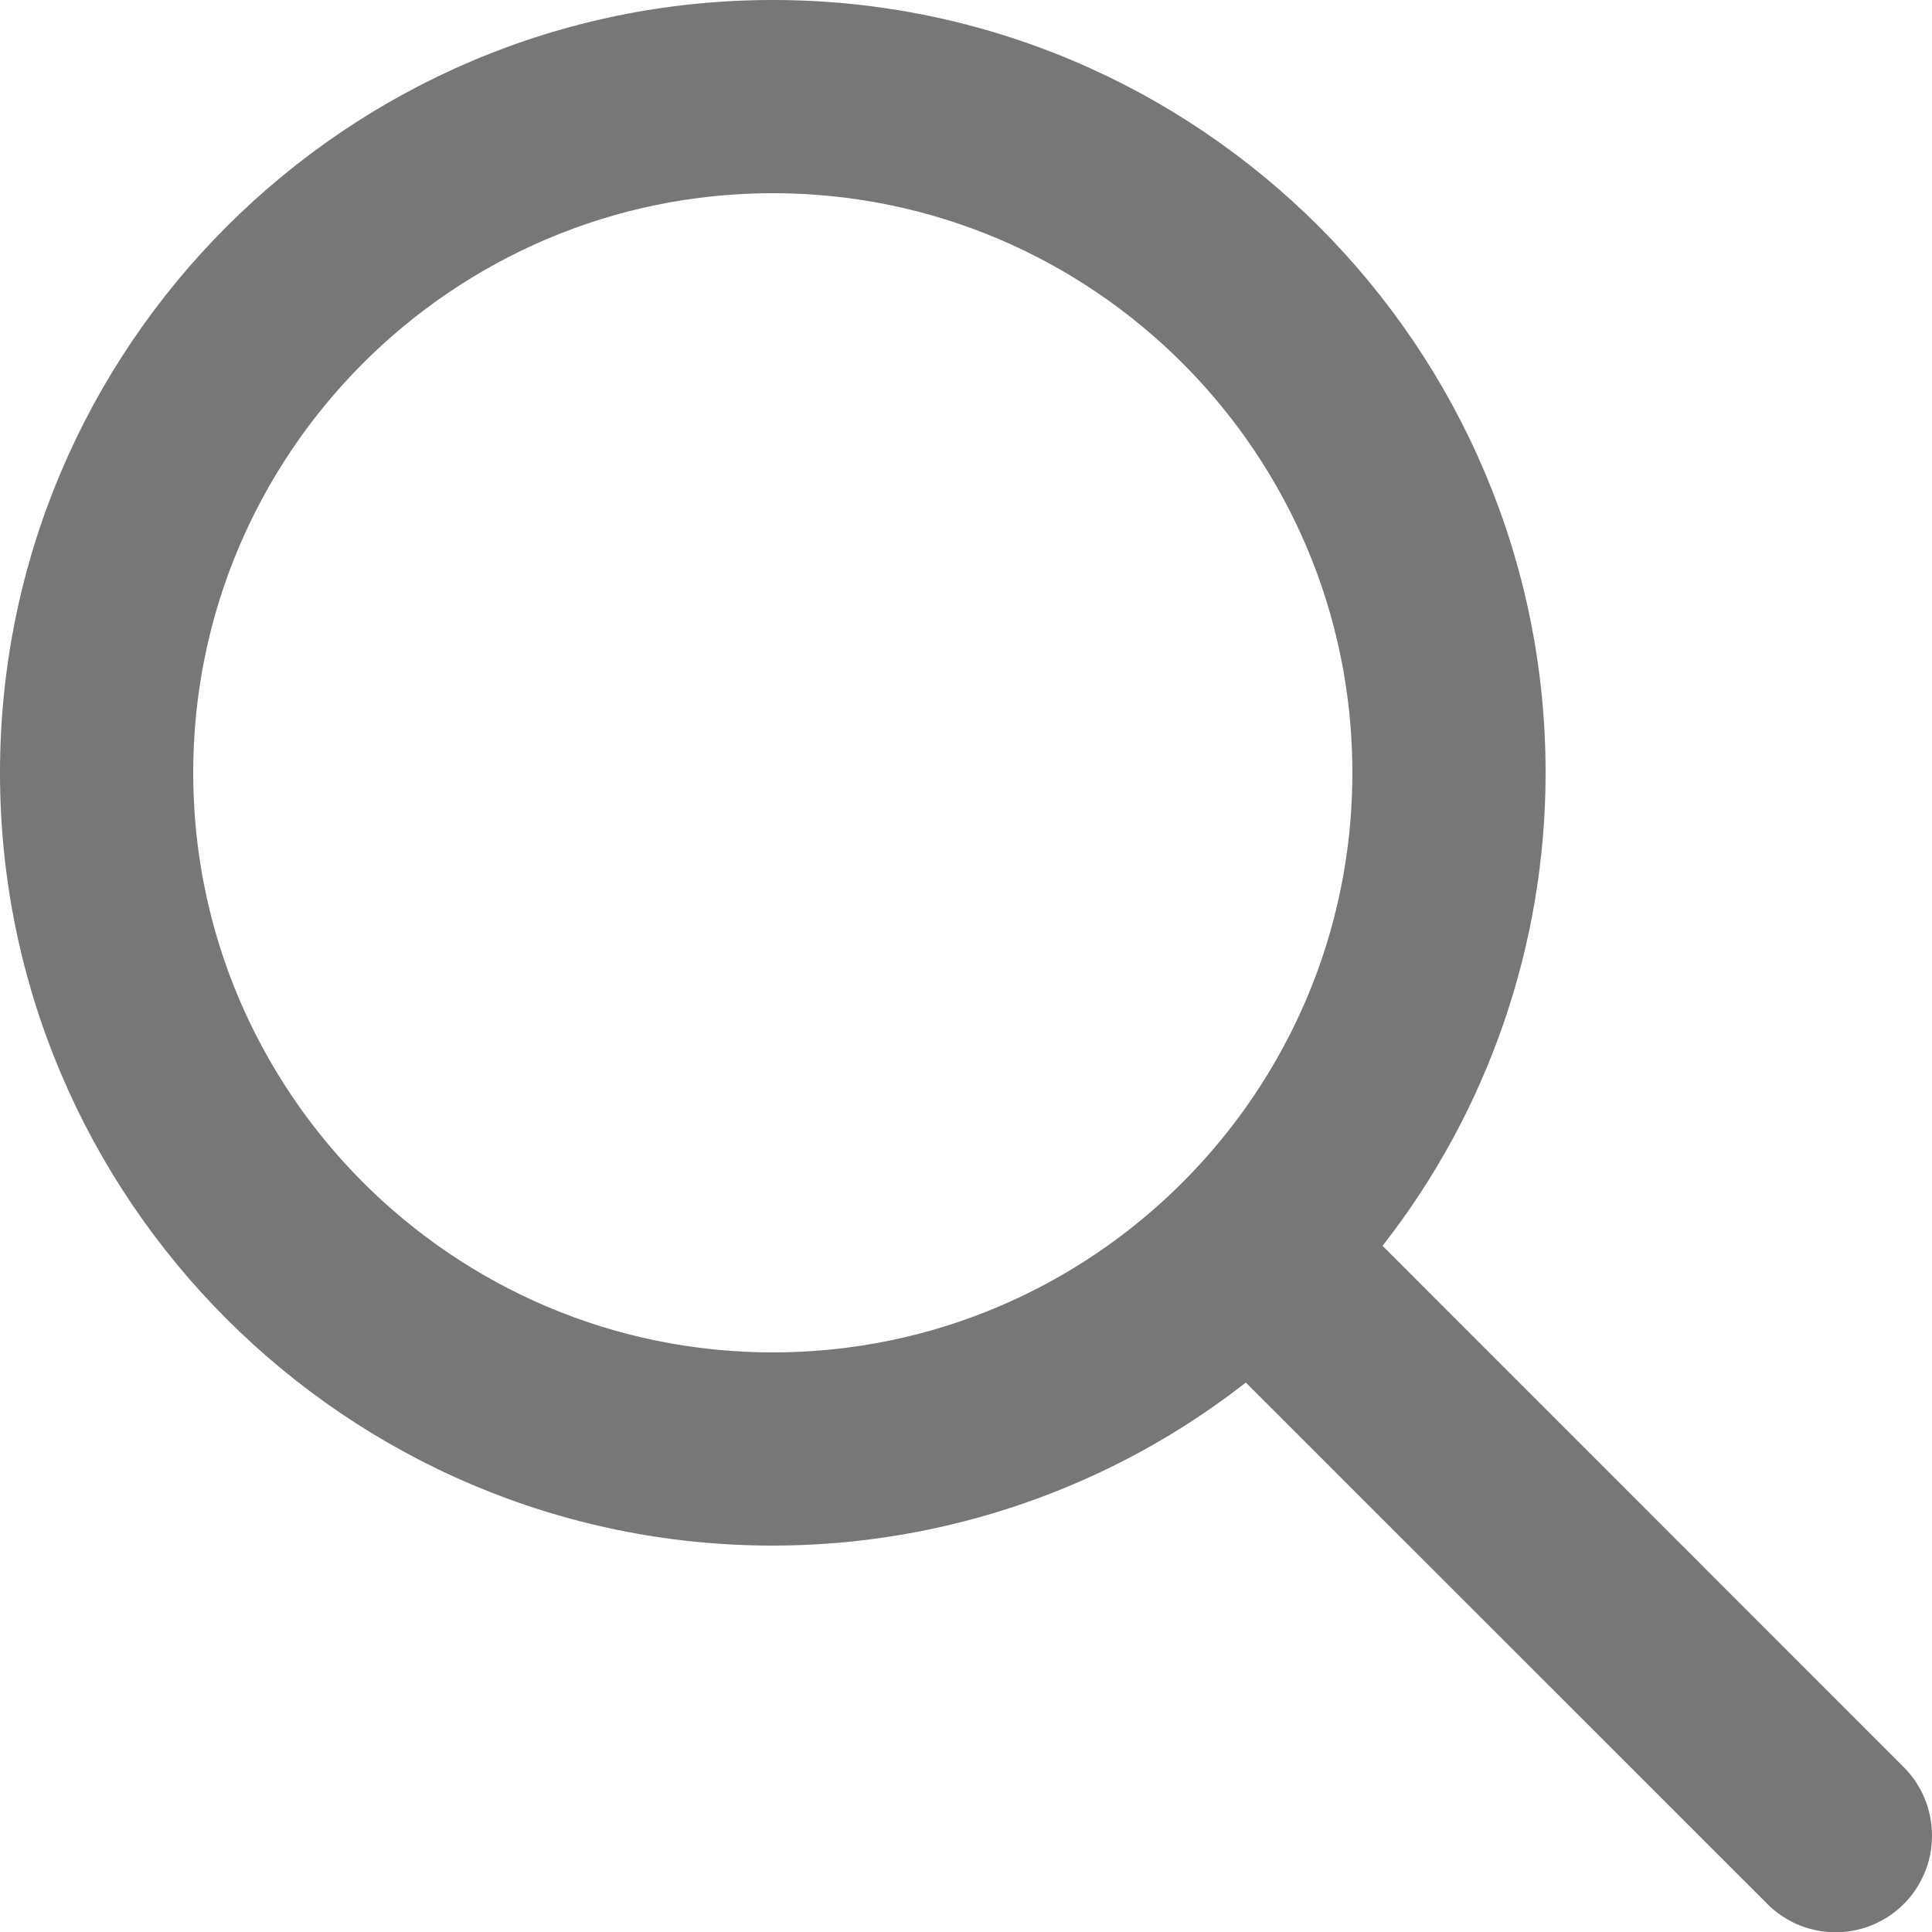
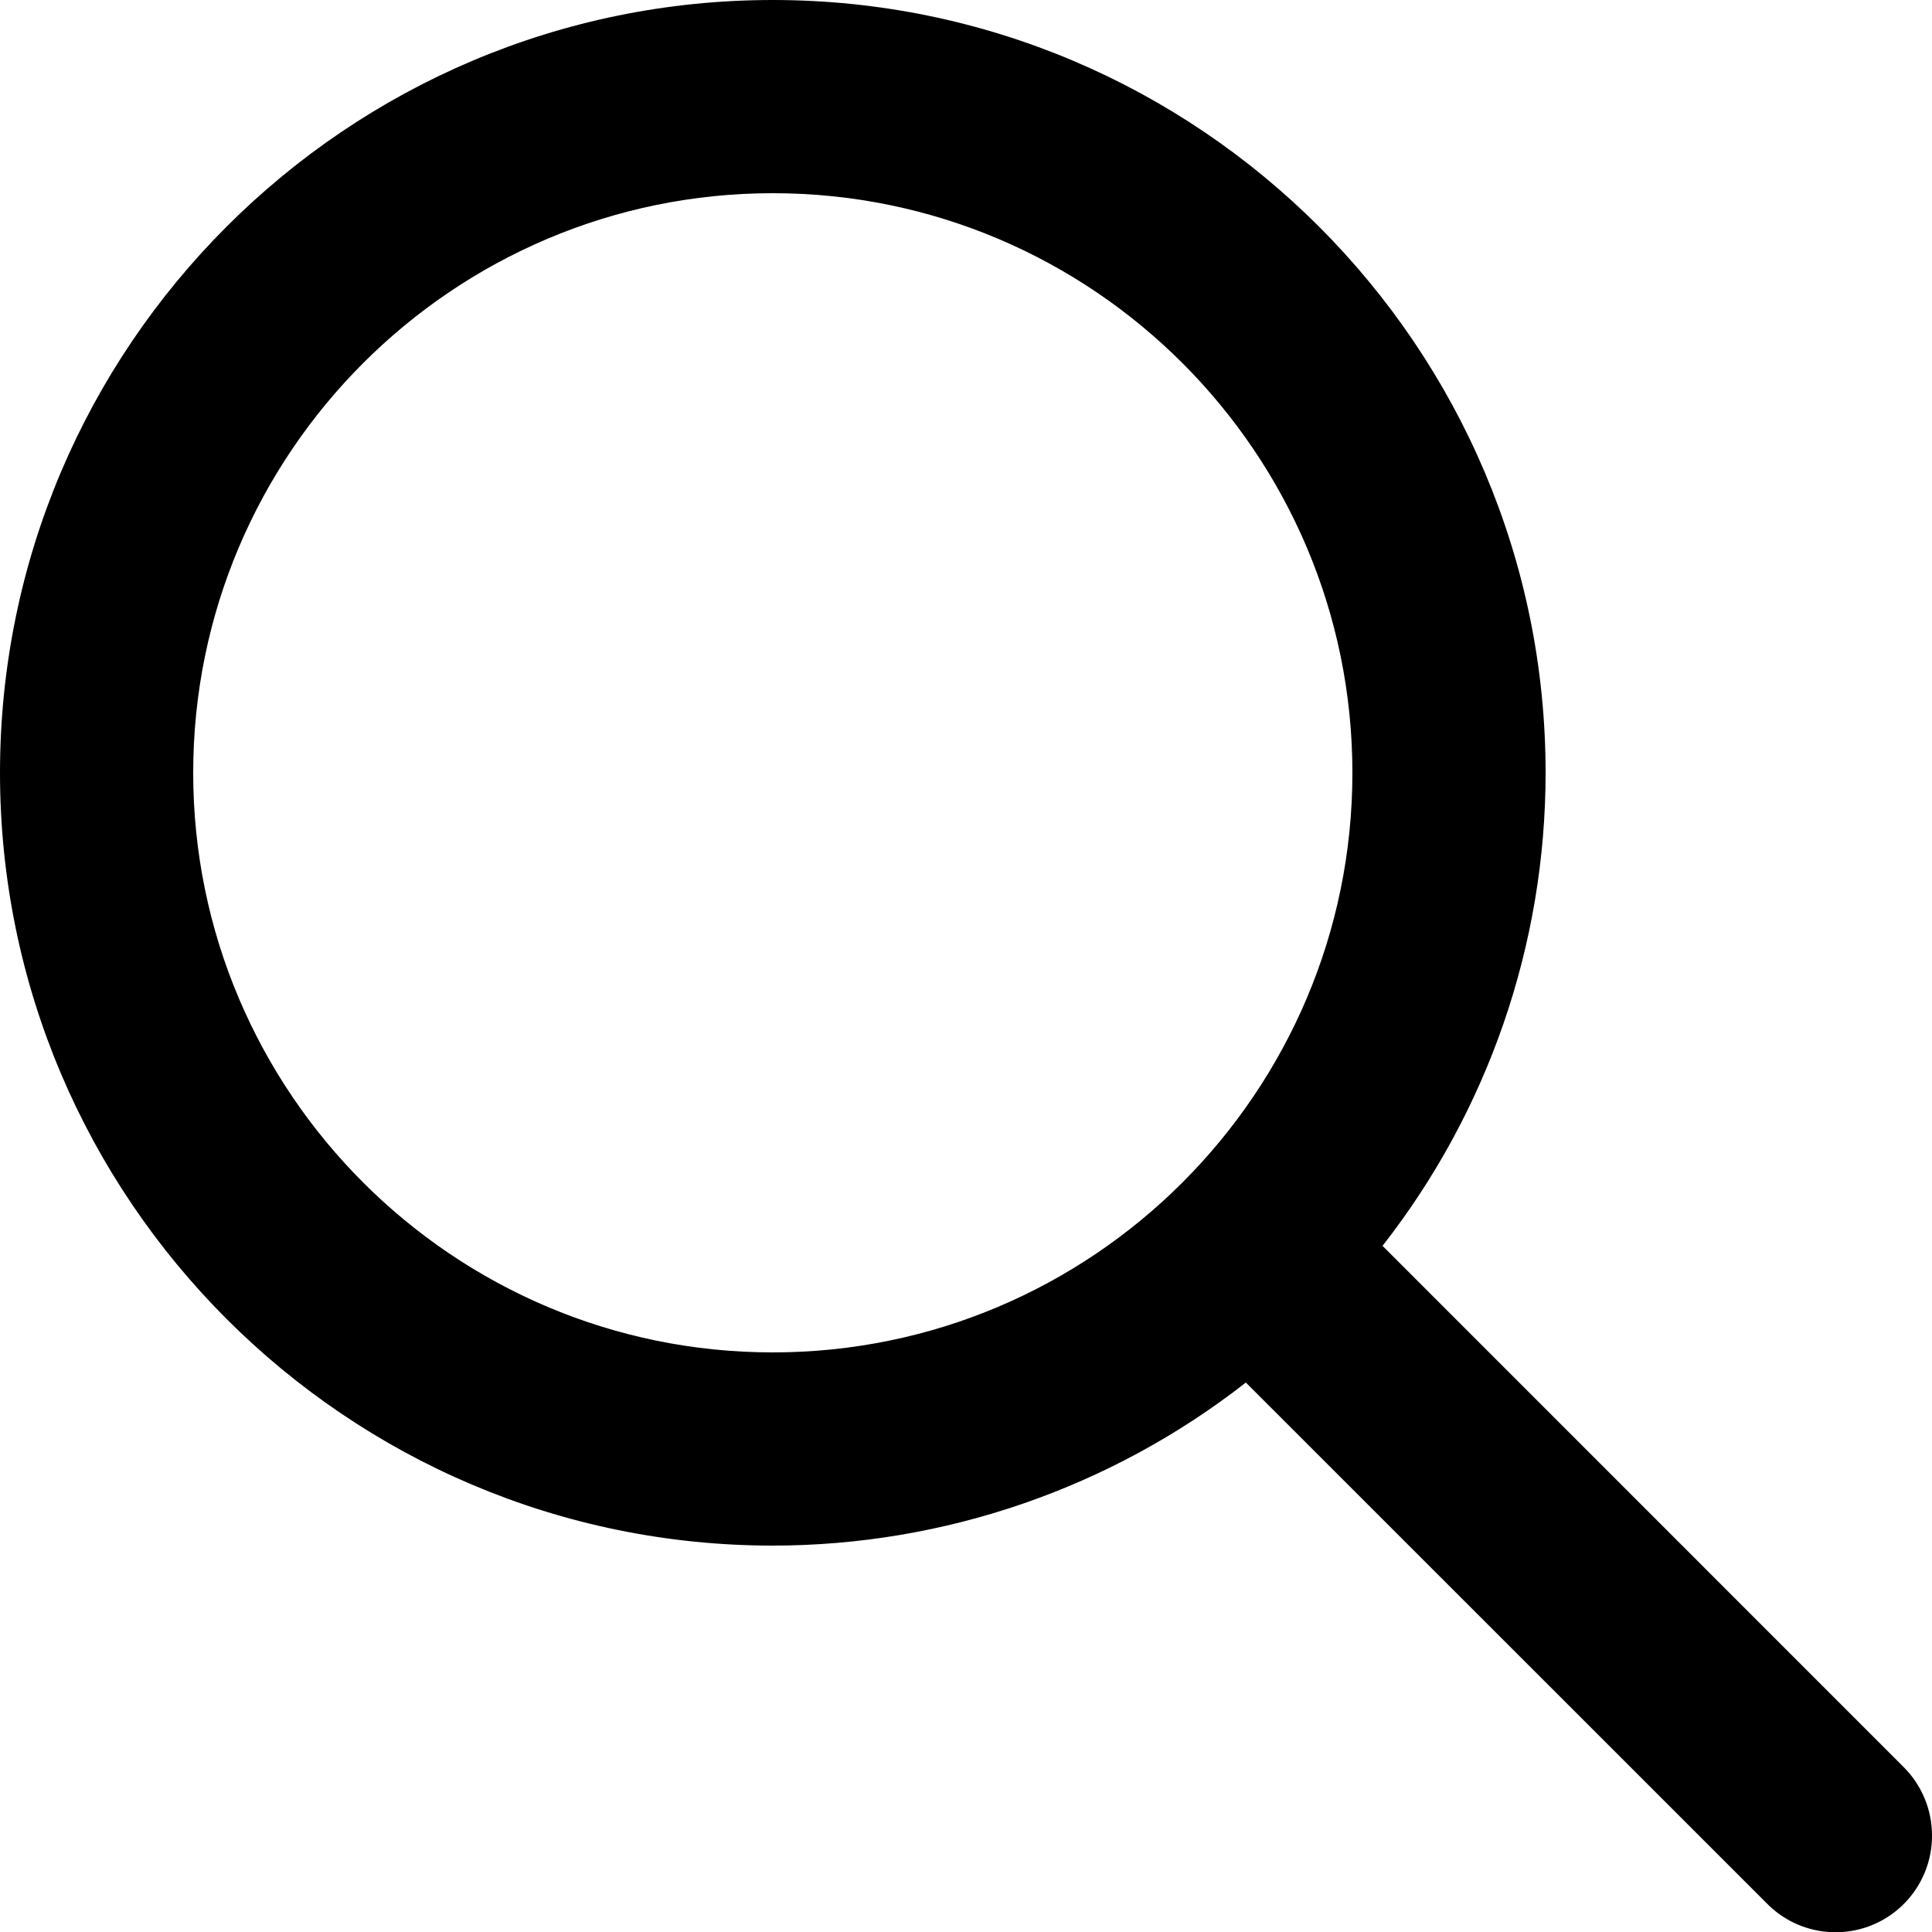
<svg xmlns="http://www.w3.org/2000/svg" viewBox="0 0 20 20">
-   <path d="M2 8c0-3.309 2.691-6 6-6s6 2.691 6 6-2.691 6-6 6-6-2.691-6-6zm17.707 10.293l-5.395-5.396A7.946 7.946 0 0016 8c0-4.411-3.589-8-8-8S0 3.589 0 8s3.589 8 8 8a7.954 7.954 0 004.897-1.688l5.396 5.395A.998.998 0 0020 19a1 1 0 00-.293-.707z" fill="#777" />
+   <path d="M2 8c0-3.309 2.691-6 6-6s6 2.691 6 6-2.691 6-6 6-6-2.691-6-6zm17.707 10.293l-5.395-5.396A7.946 7.946 0 0016 8c0-4.411-3.589-8-8-8S0 3.589 0 8s3.589 8 8 8a7.954 7.954 0 004.897-1.688l5.396 5.395A.998.998 0 0020 19a1 1 0 00-.293-.707z" />
</svg>
